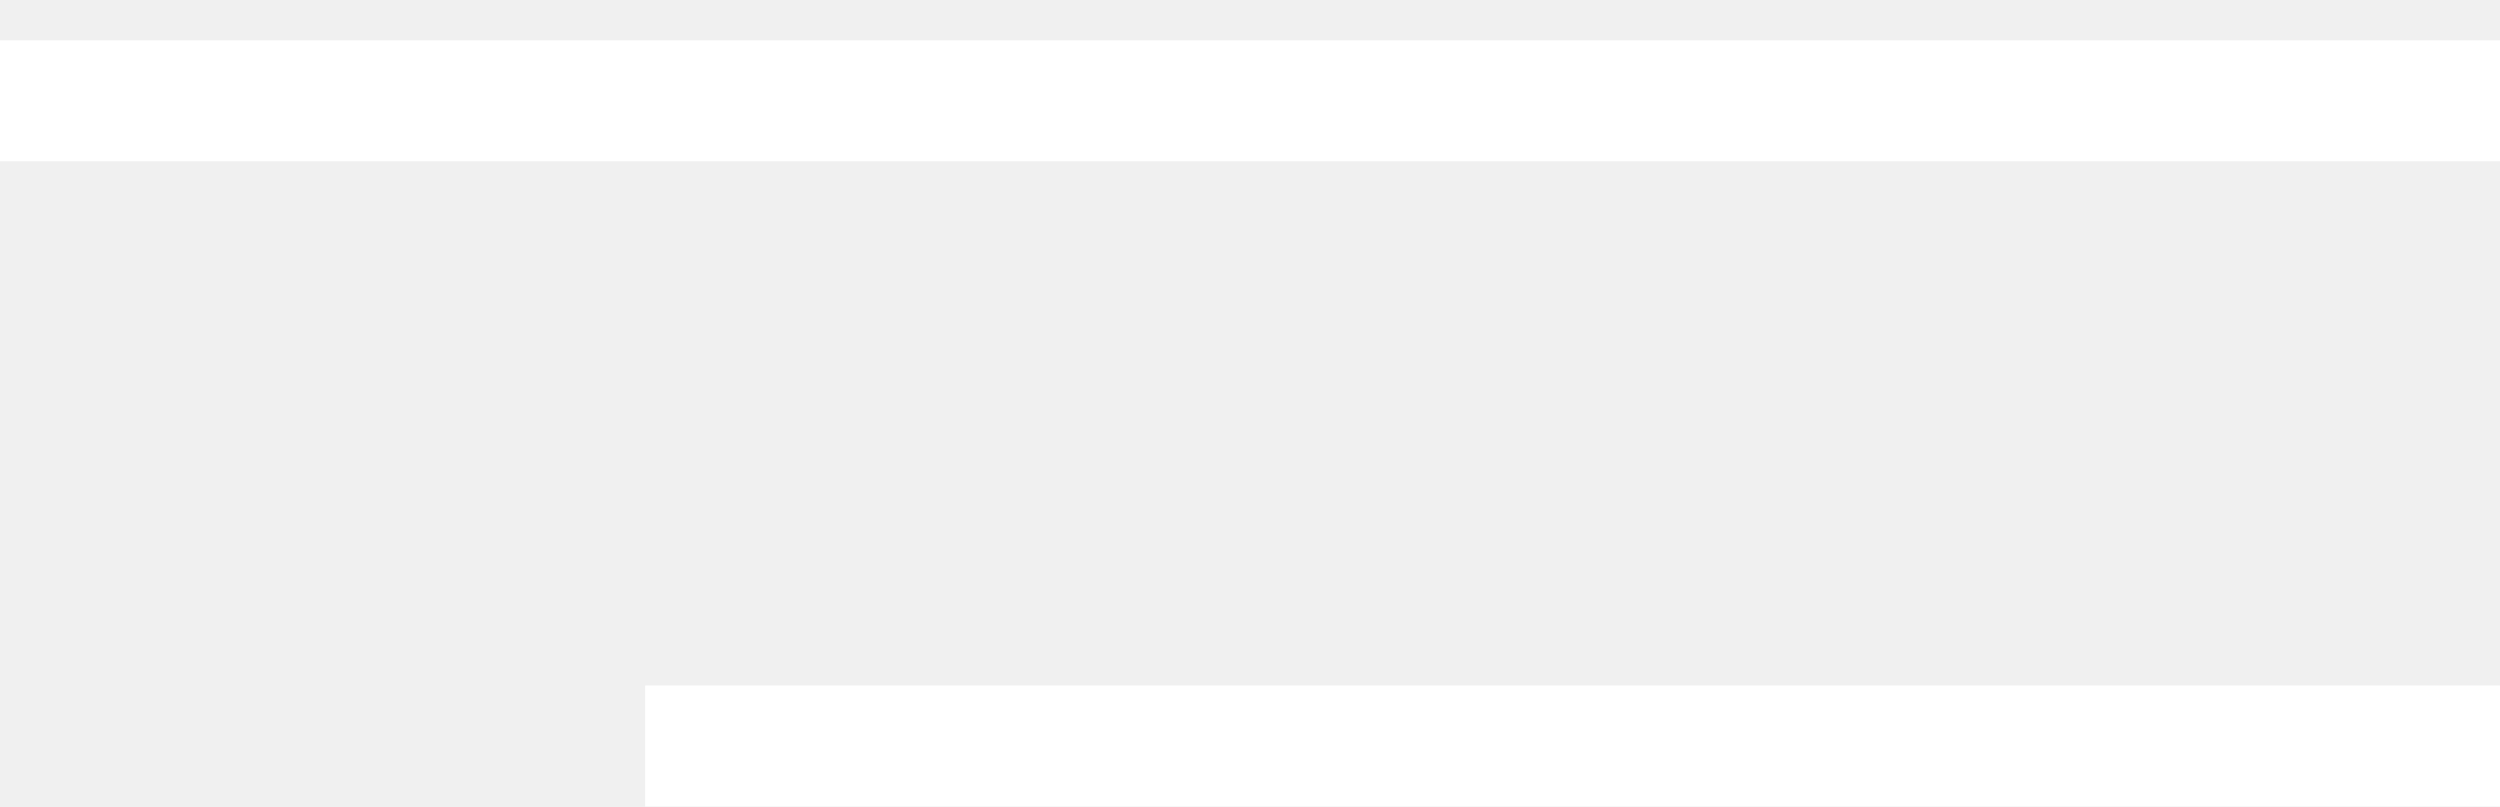
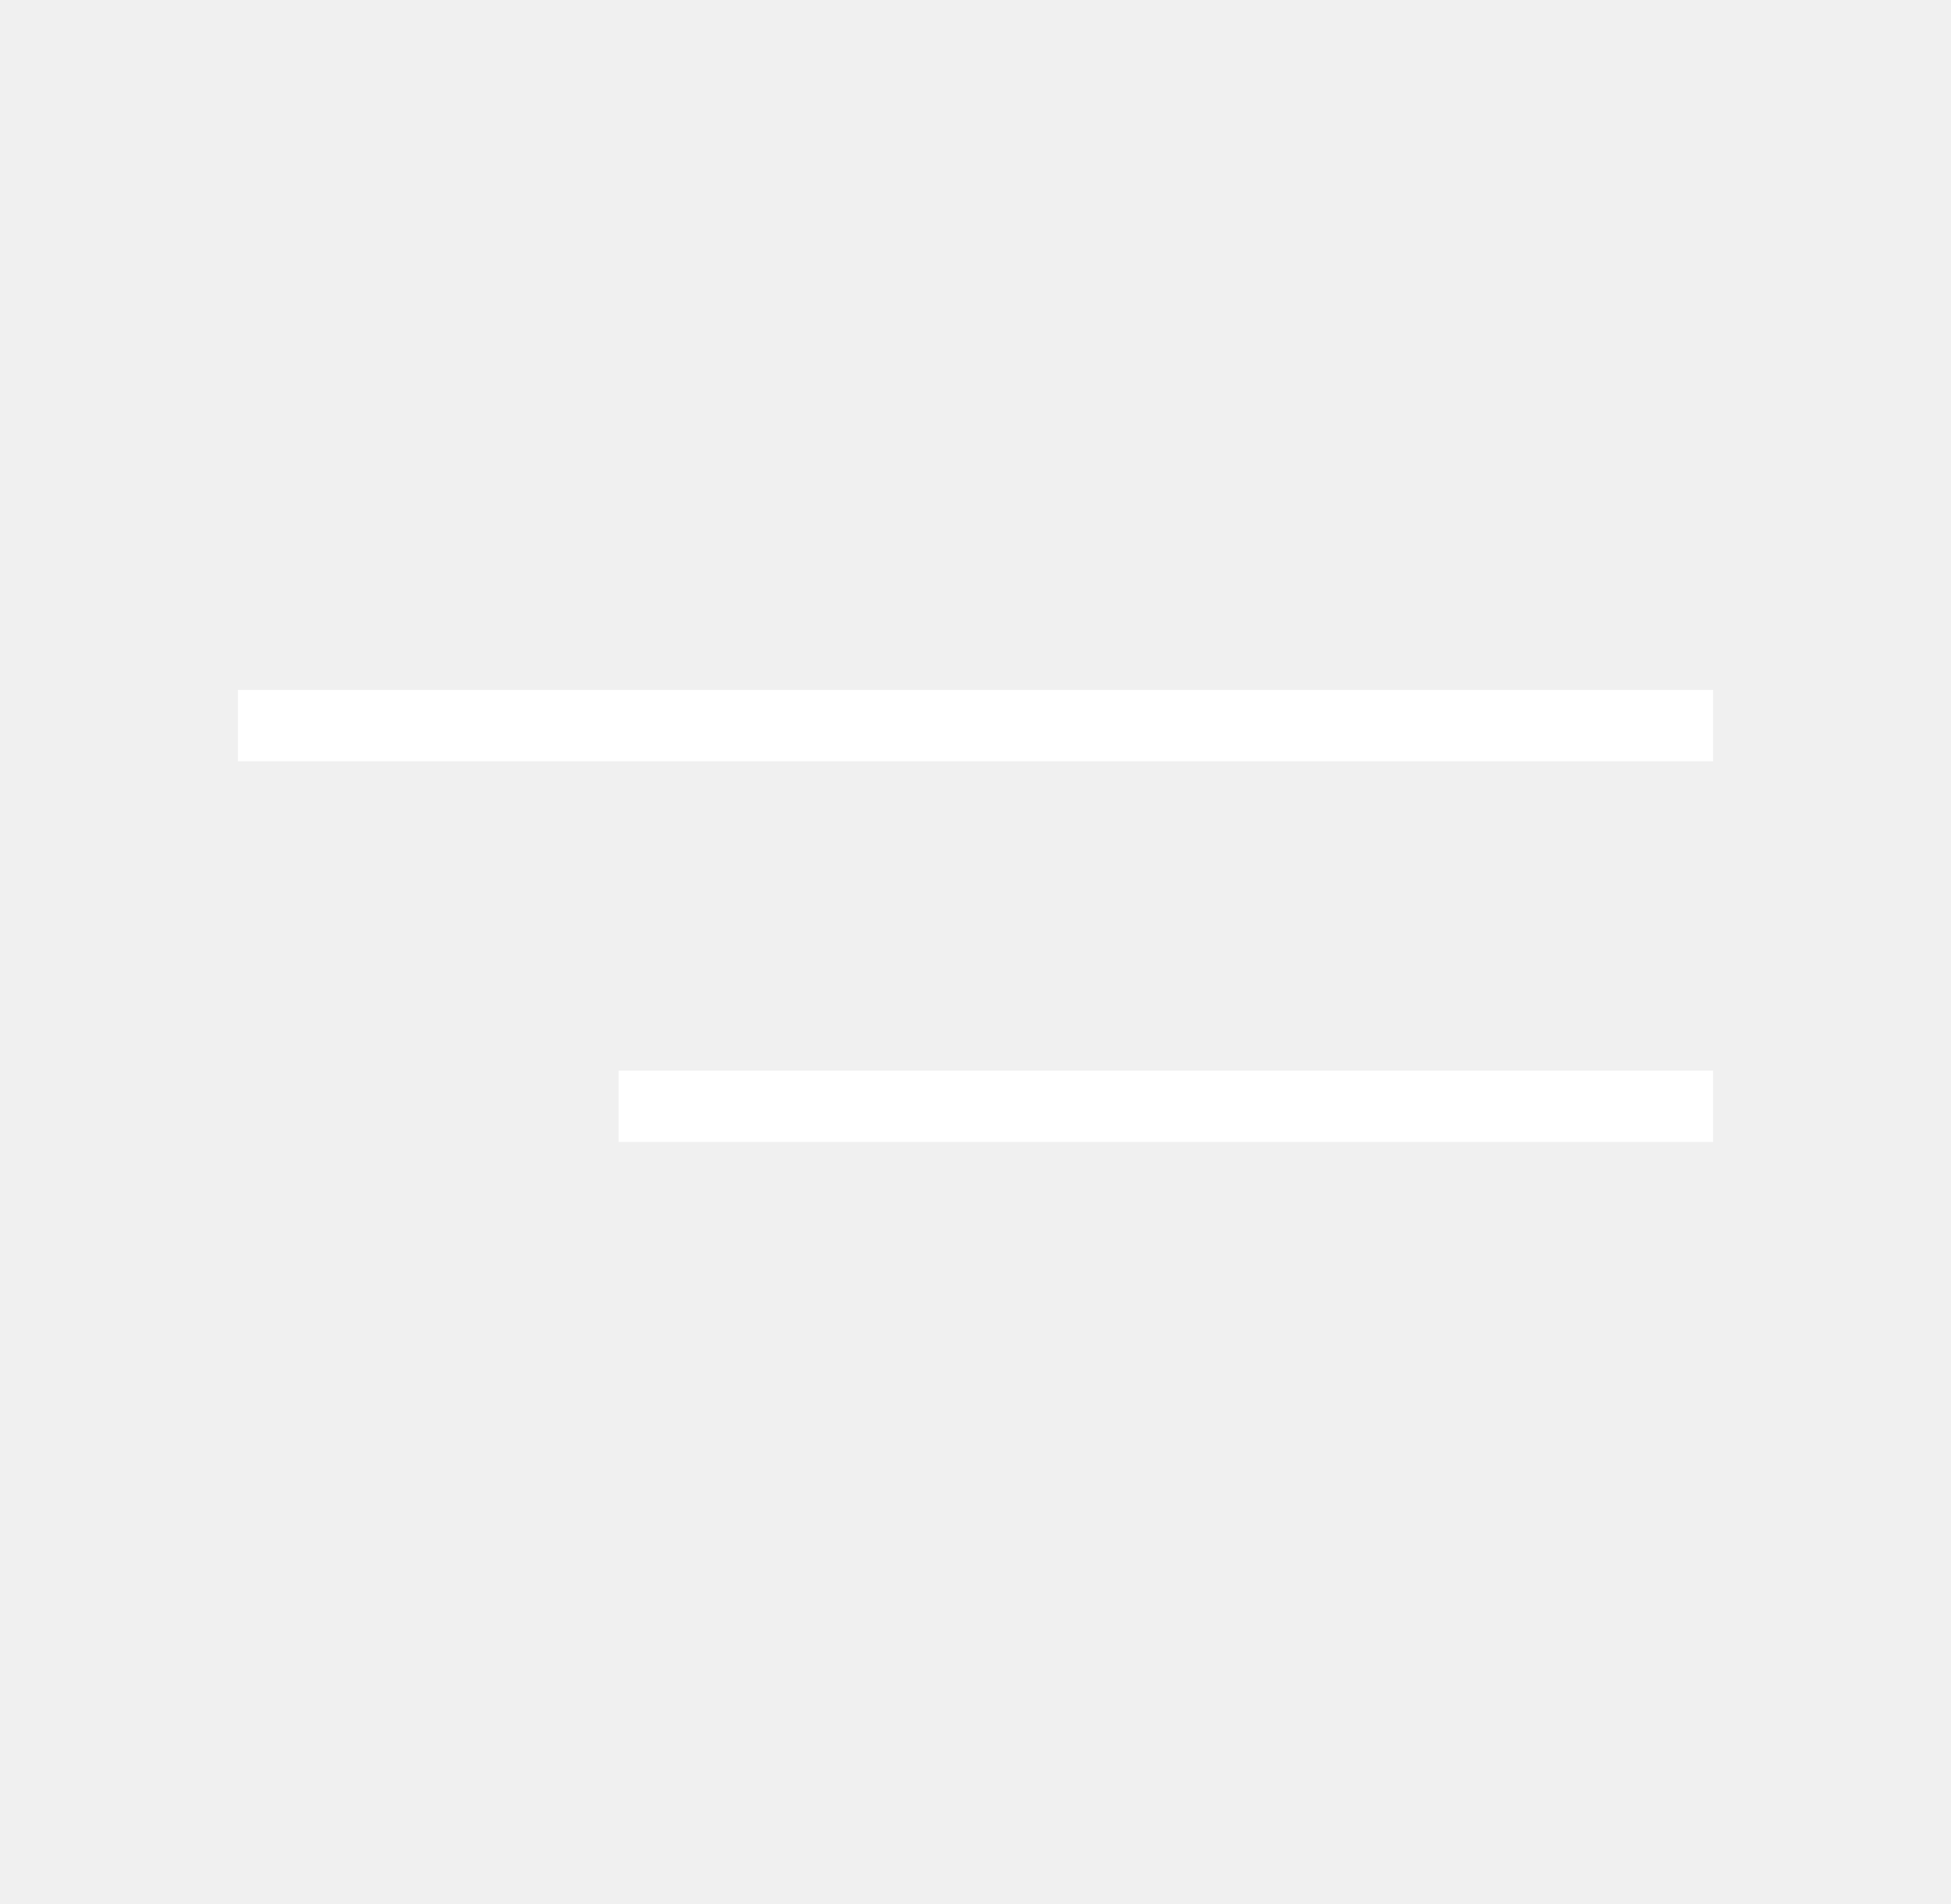
- <svg xmlns="http://www.w3.org/2000/svg" width="31" height="10" viewBox="0 0 31 10" fill="none">
-   <line y1="1.25" x2="31" y2="1.25" stroke="white" stroke-width="1.5" />
-   <line x1="8" y1="9.25" x2="31" y2="9.25" stroke="white" stroke-width="1.5" />
+ <svg xmlns="http://www.w3.org/2000/svg" width="41" height="40" viewBox="0 0 41 40" fill="none">
+   <line x1="5" y1="15.25" x2="36" y2="15.25" stroke="white" stroke-width="1.5" />
+   <line x1="13" y1="23.25" x2="36" y2="23.25" stroke="white" stroke-width="1.5" />
</svg>
